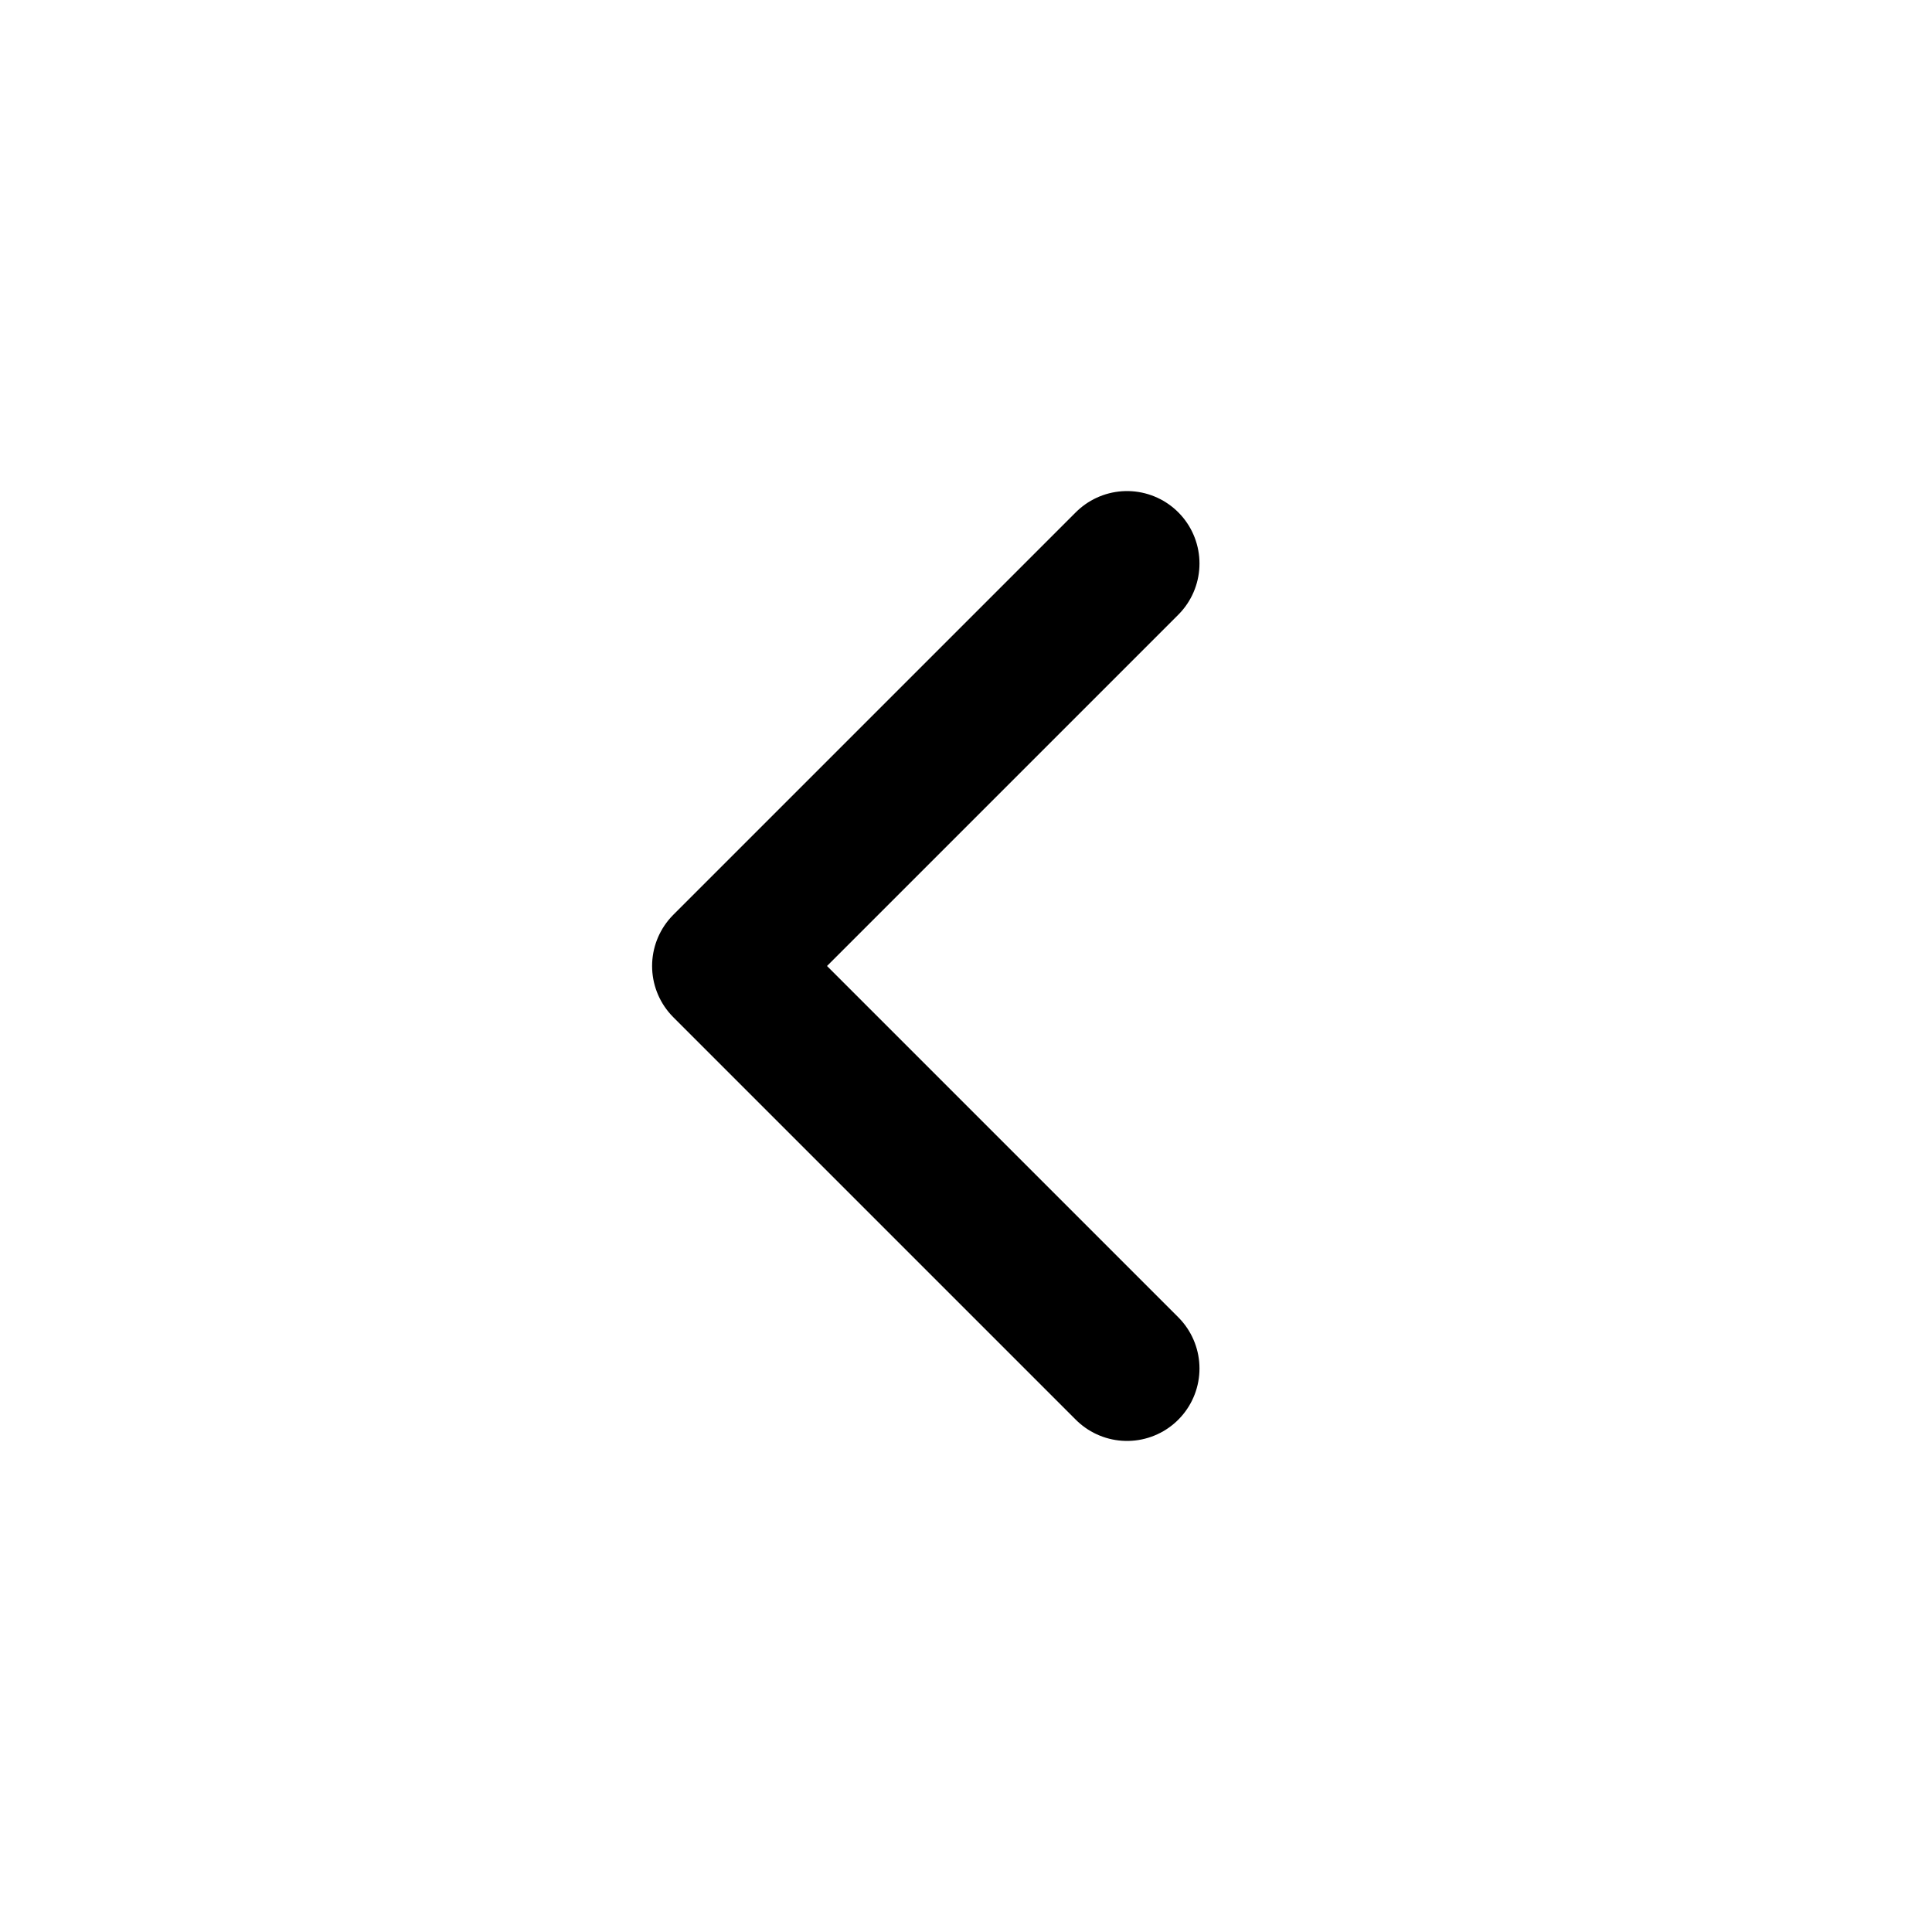
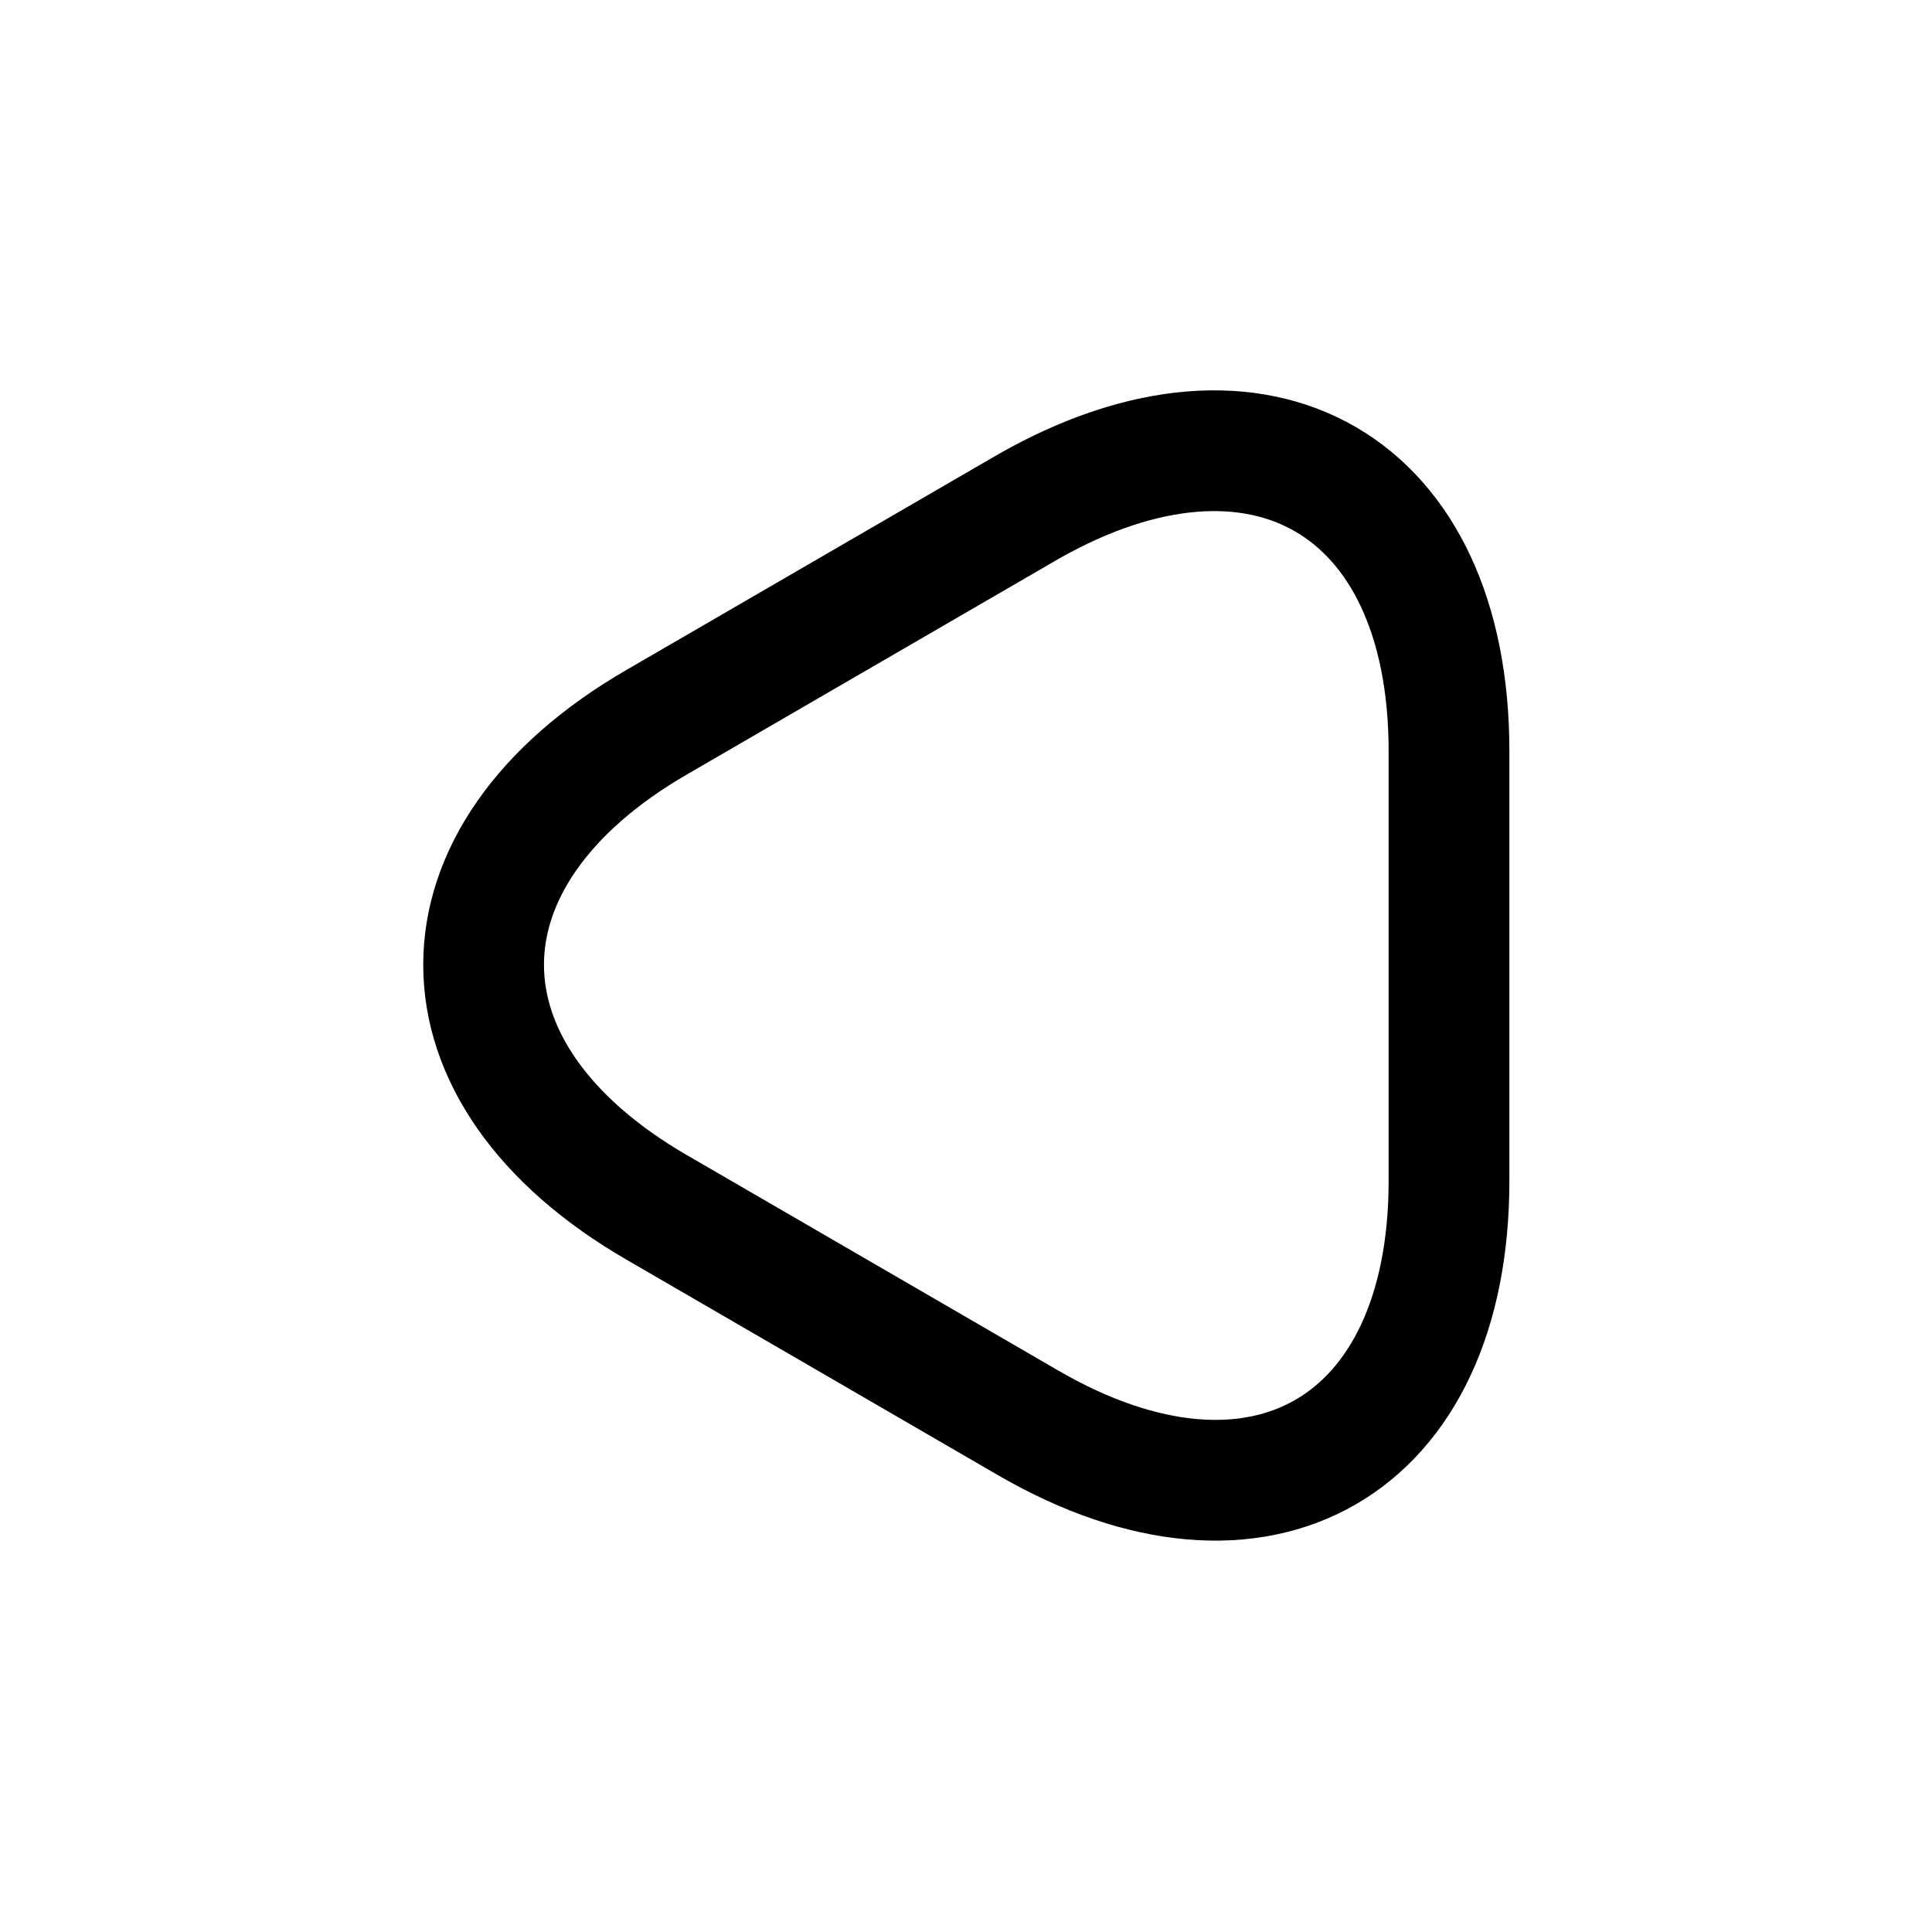
- <svg xmlns="http://www.w3.org/2000/svg" width="40" height="40" viewBox="0 0 40 40" fill="none">
-   <path d="M23.334 28.333L15.001 20L23.334 11.667" stroke="black" stroke-width="3" stroke-linecap="round" stroke-linejoin="round" />
+ <svg xmlns="http://www.w3.org/2000/svg" width="24px" height="24" viewBox="0 0 24 24" fill="none">
+   <path d="M18 12V14.67C18 17.98 15.65 19.34 12.78 17.68L10.47 16.34L8.16 15C5.29 13.34 5.29 10.63 8.16 8.97L10.47 7.63L12.78 6.29C15.65 4.66 18 6.01 18 9.33V12Z" stroke="currentColor" stroke-width="1.5" stroke-miterlimit="10" stroke-linecap="round" stroke-linejoin="round" />
</svg>
